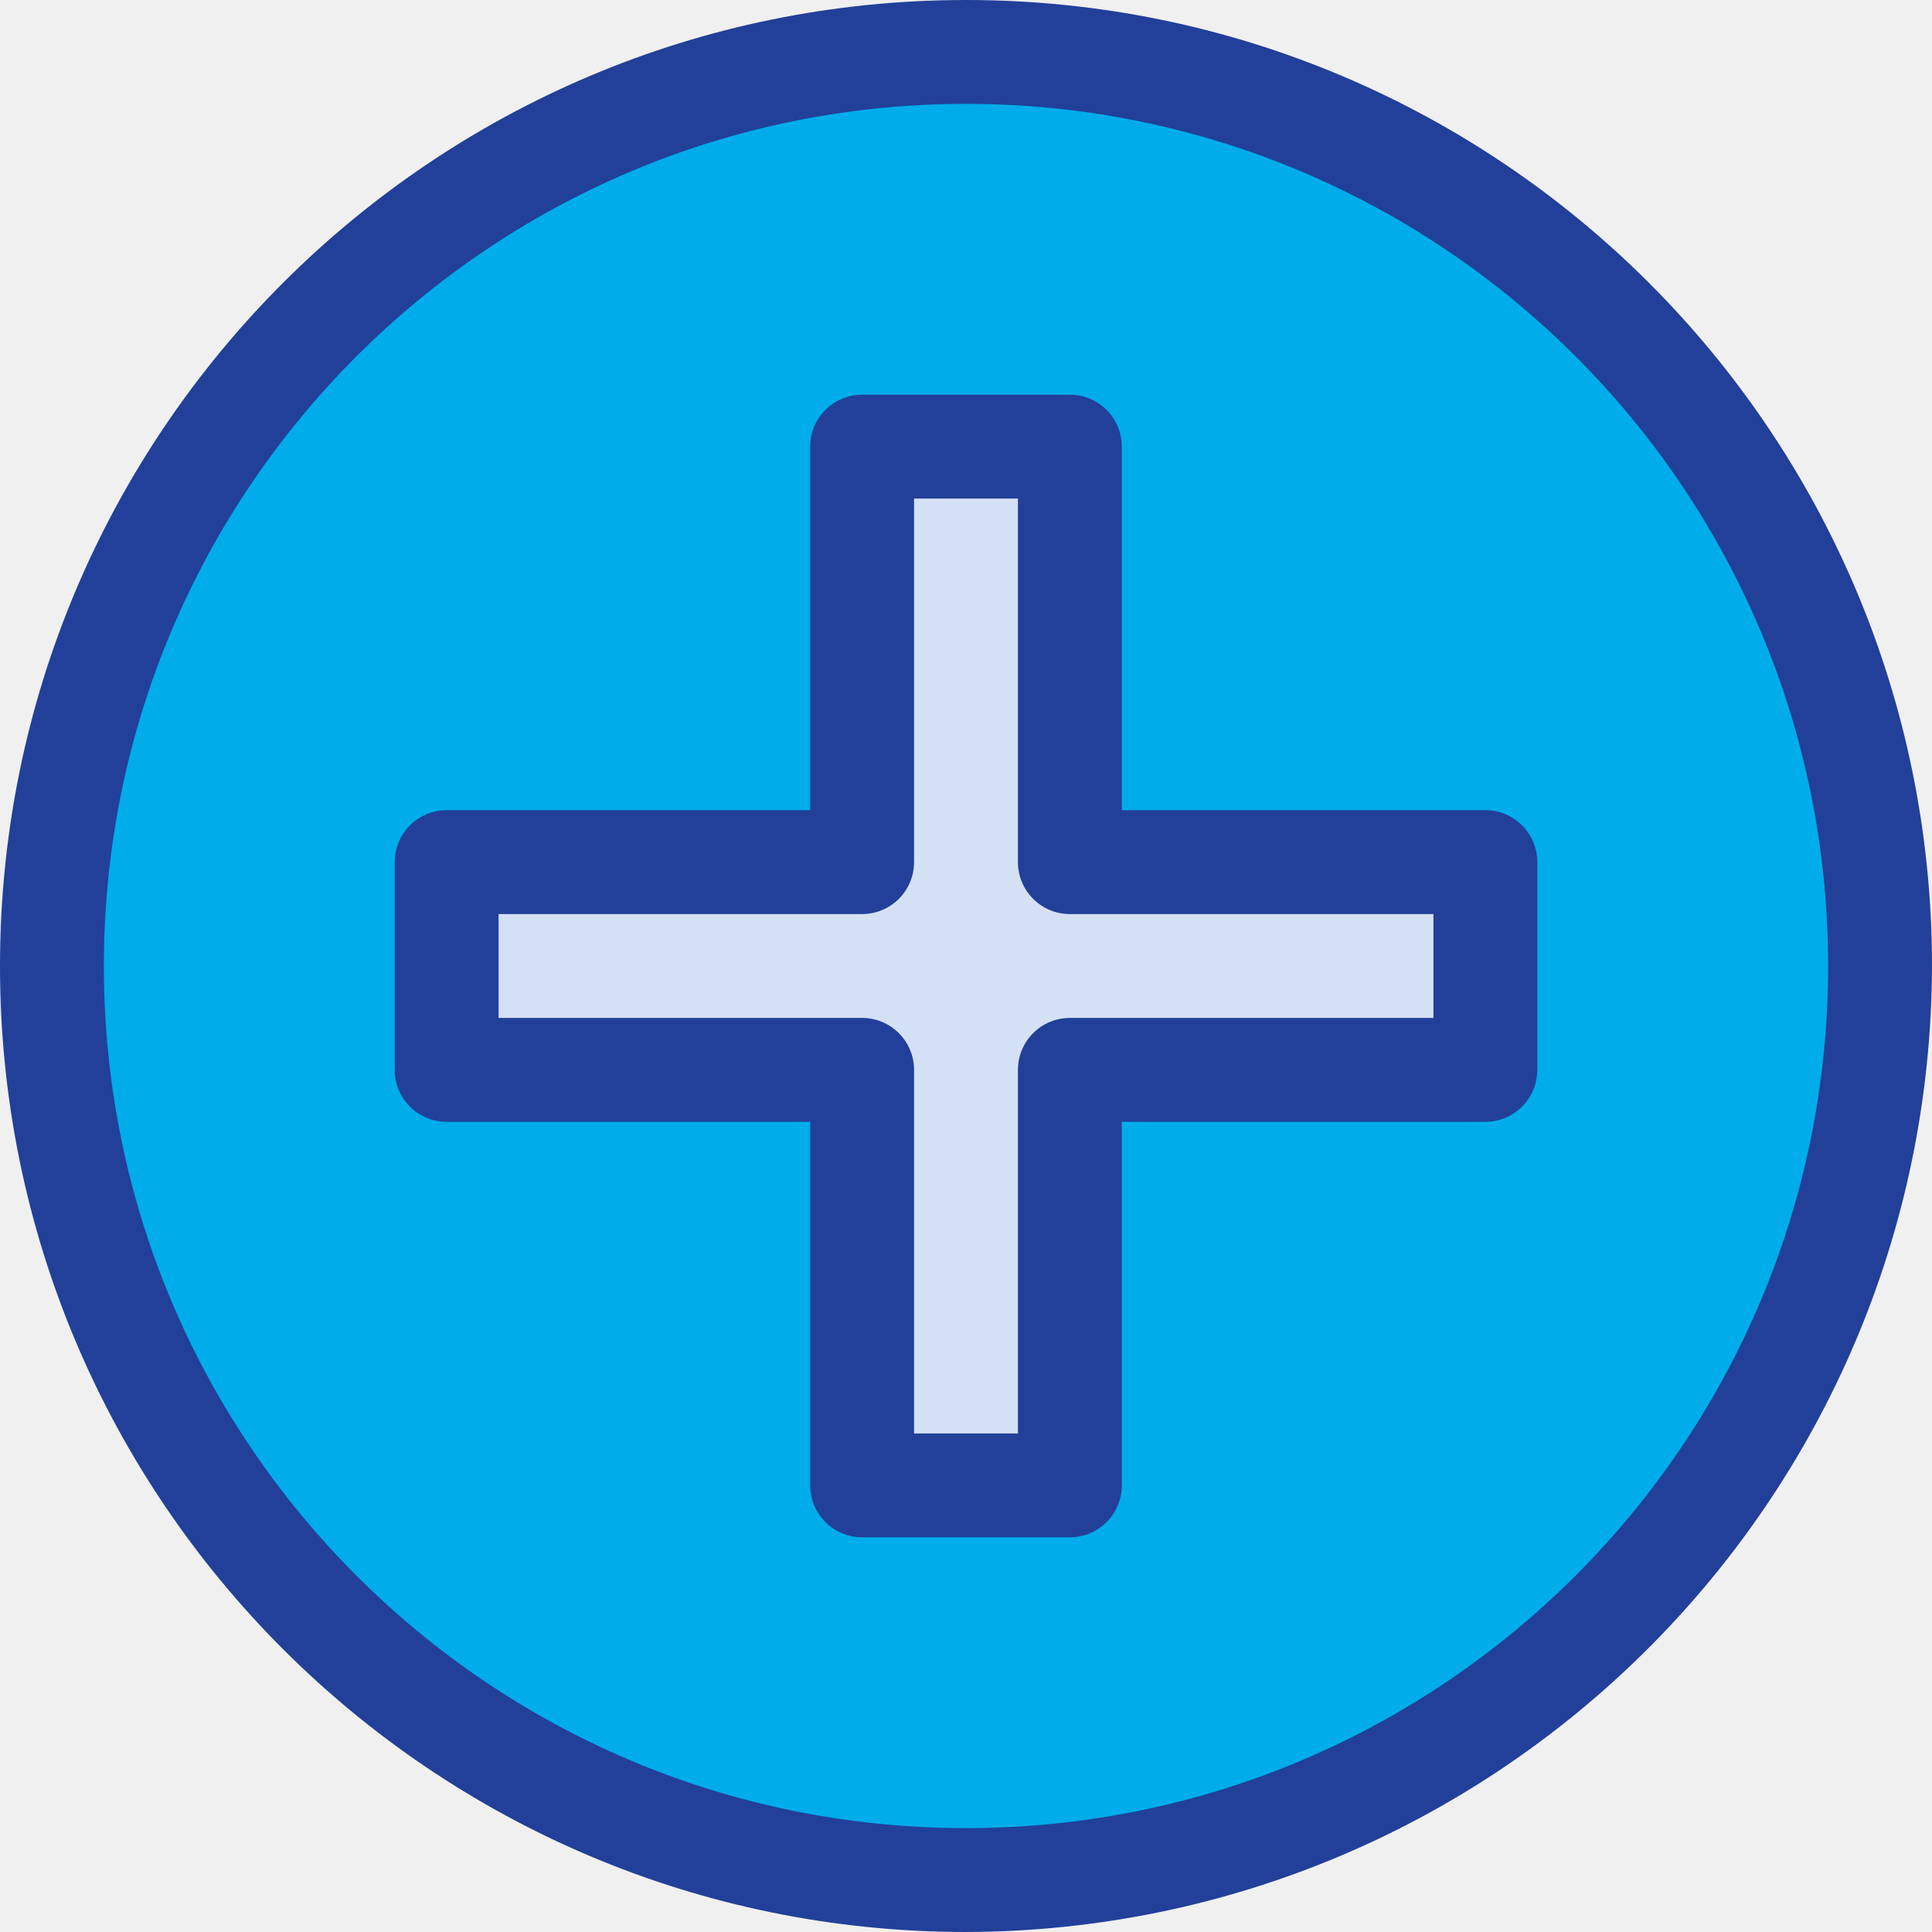
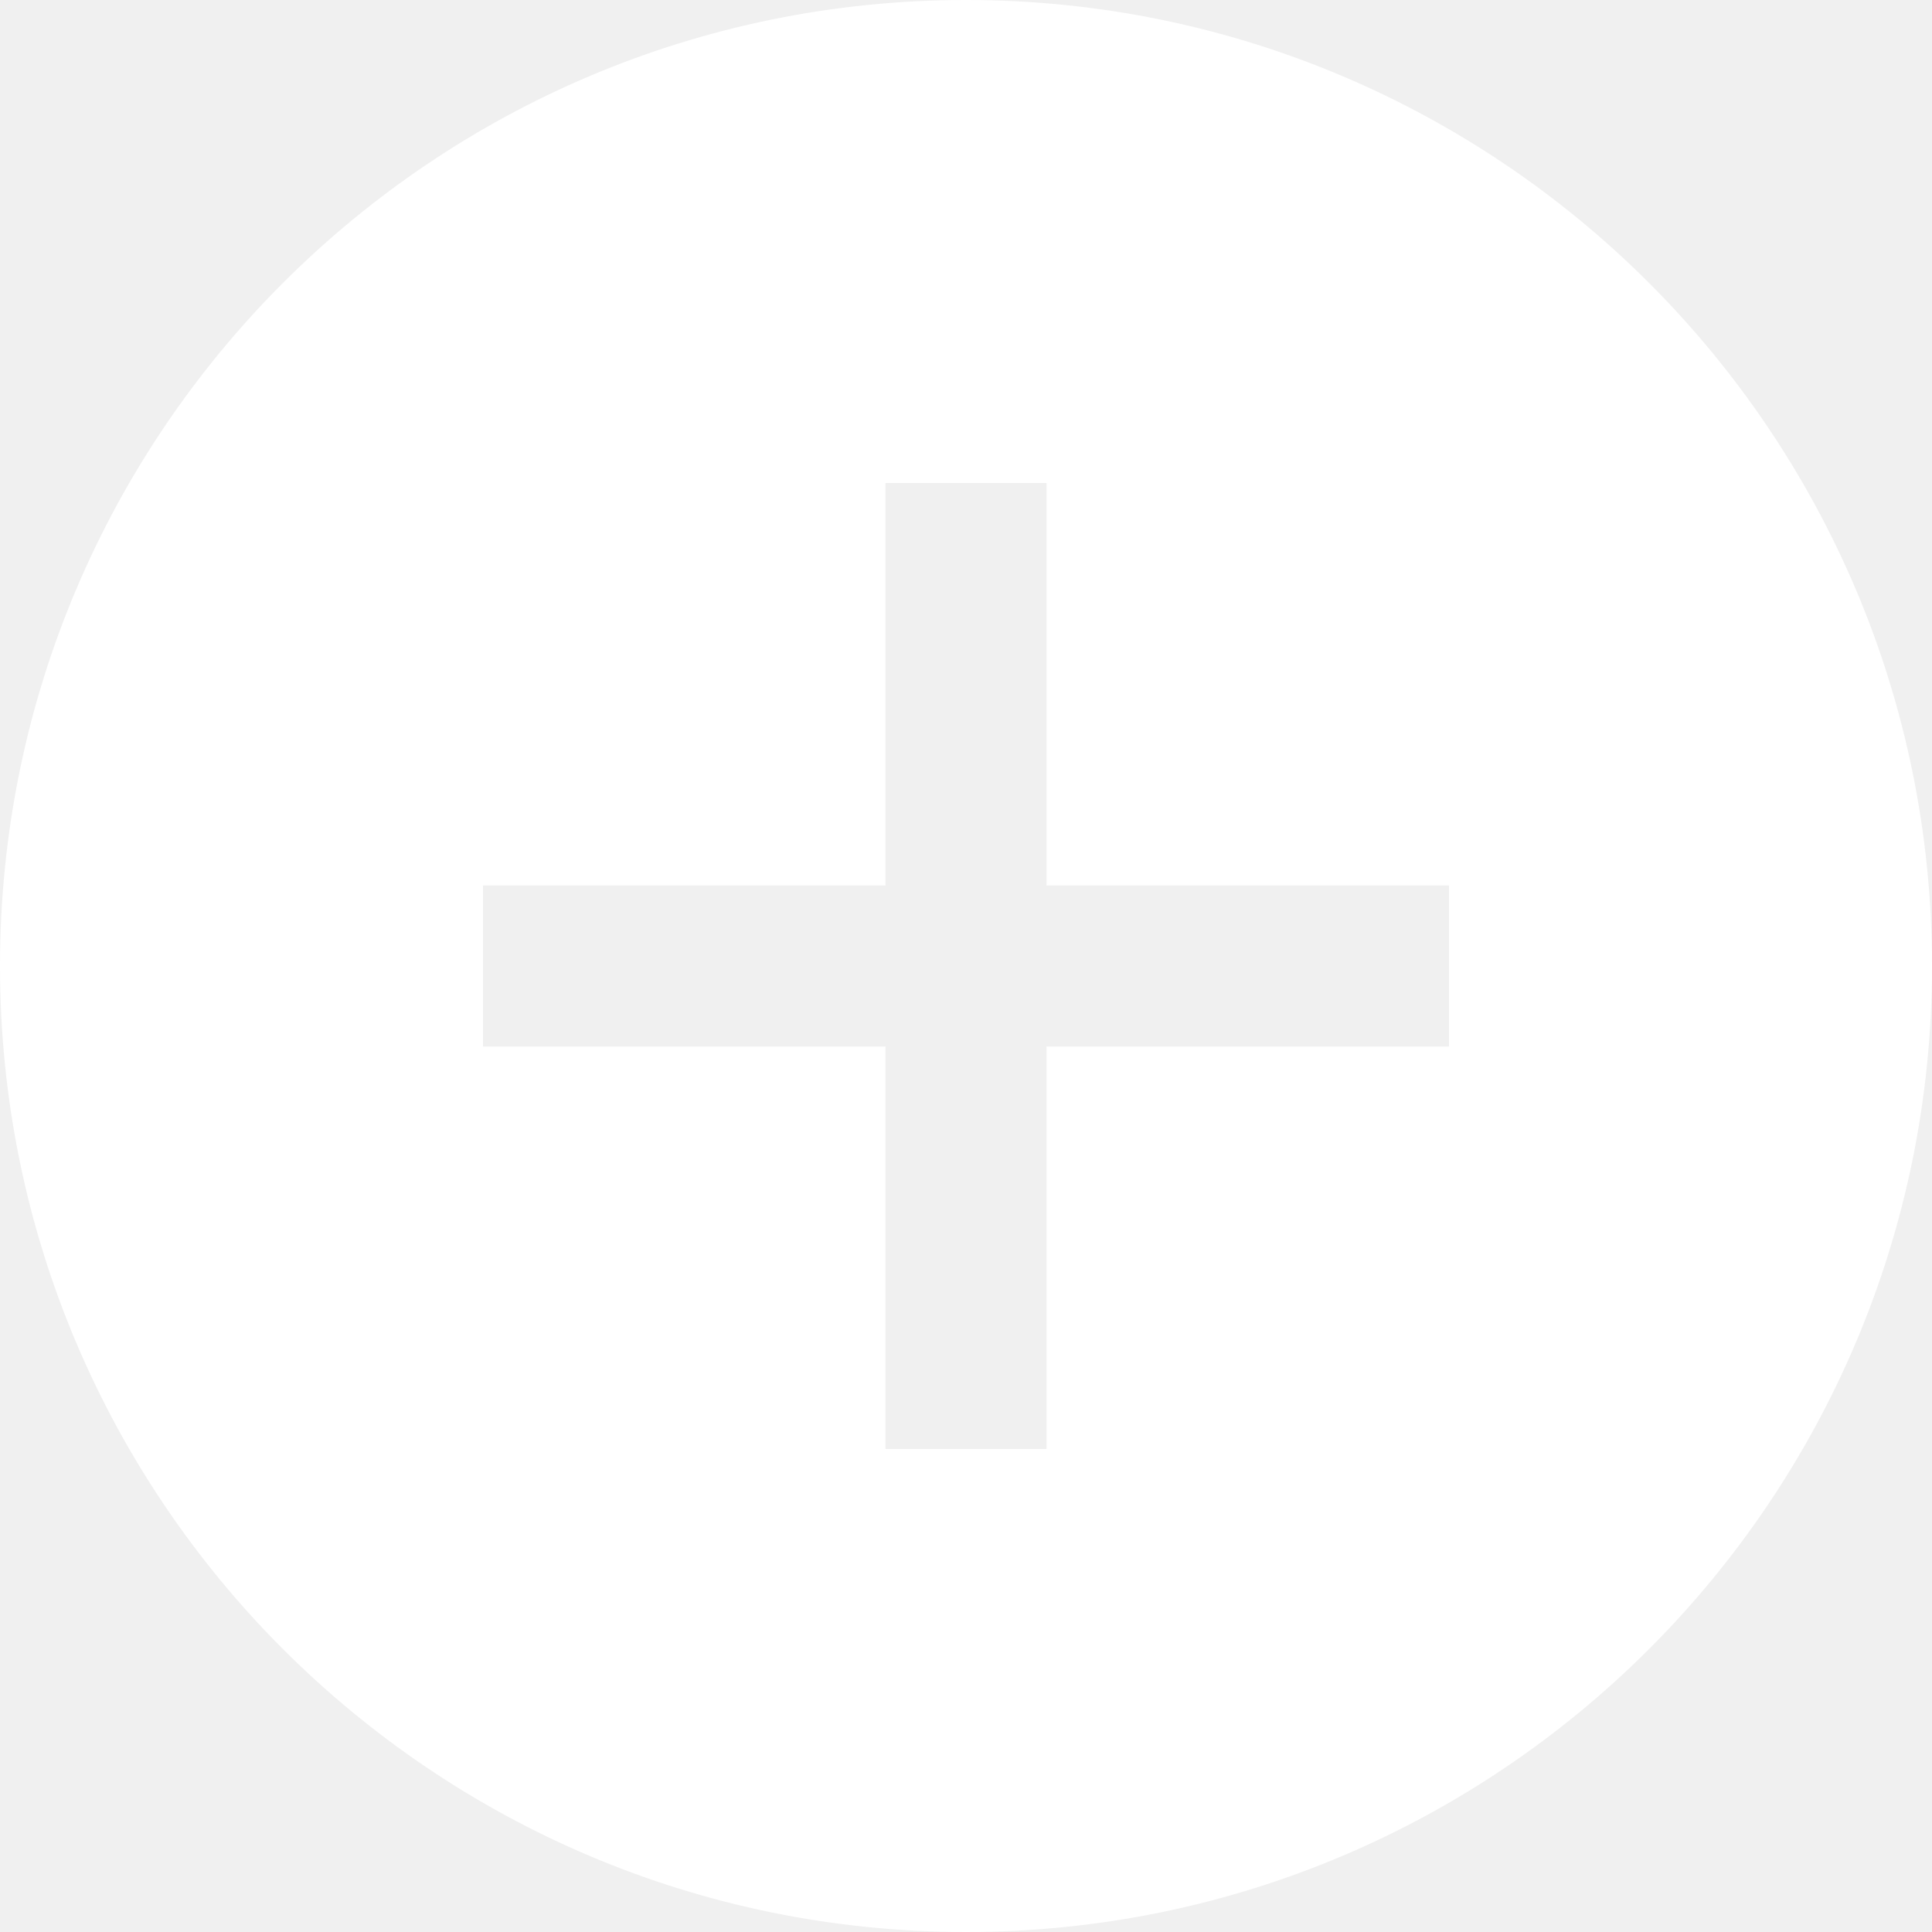
- <svg xmlns="http://www.w3.org/2000/svg" version="1.1" id="Capa_1" x="0px" y="0px" viewBox="0 0 388.702 388.702" style="enable-background:new 0 0 388.702 388.702;" xml:space="preserve">
-   <g>
-     <g>
-       <path style="fill:#00ACEA;" d="M194.351,10.449c101.566,0,183.902,82.336,183.902,183.902s-82.336,183.902-183.902,183.902    S10.449,295.917,10.449,194.351l0,0C10.16,93.074,92.027,10.738,193.305,10.449C193.653,10.448,194.002,10.448,194.351,10.449z     M298.841,215.249v-41.796h-83.592V89.861h-41.796v83.592H89.861v41.796h83.592v83.592h41.796v-83.592H298.841z" />
-       <polygon style="fill:#D4E1F4;" points="298.841,173.453 298.841,215.249 215.249,215.249 215.249,298.841 173.453,298.841     173.453,215.249 89.861,215.249 89.861,173.453 173.453,173.453 173.453,89.861 215.249,89.861 215.249,173.453   " />
-     </g>
-     <g>
-       <path style="fill:#224099;" d="M194.351,388.702C87.014,388.702,0,301.688,0,194.351C0,87.014,87.014,0,194.351,0    c107.337,0,194.351,87.014,194.351,194.351c0,0,0,0,0,0C388.415,301.569,301.569,388.415,194.351,388.702z M194.351,20.898    c-95.795,0-173.453,77.658-173.453,173.453s77.658,173.453,173.453,173.453s173.453-77.658,173.453-173.453    S290.147,20.898,194.351,20.898L194.351,20.898z" />
-       <path style="fill:#224099;" d="M215.249,309.29h-41.796c-5.771,0-10.449-4.678-10.449-10.449v-73.143H89.861    c-5.771,0-10.449-4.678-10.449-10.449v-41.796c0-5.771,4.678-10.449,10.449-10.449h73.143V89.861    c0-5.771,4.678-10.449,10.449-10.449h41.796c5.771,0,10.449,4.678,10.449,10.449v73.143h73.143    c5.771,0,10.449,4.678,10.449,10.449v41.796c0,5.771-4.678,10.449-10.449,10.449h-73.143v73.143    C225.698,304.612,221.02,309.29,215.249,309.29z M183.902,288.392H204.8v-73.143c0-5.771,4.678-10.449,10.449-10.449h73.143    v-20.898h-73.143c-5.771,0-10.449-4.678-10.449-10.449V100.31h-20.898v73.143c0,5.771-4.678,10.449-10.449,10.449H100.31V204.8    h73.143c5.771,0,10.449,4.678,10.449,10.449V288.392z" />
-     </g>
-   </g>
-   <g>
- </g>
-   <g>
- </g>
-   <g>
- </g>
-   <g>
- </g>
-   <g>
- </g>
-   <g>
- </g>
-   <g>
- </g>
-   <g>
- </g>
-   <g>
- </g>
-   <g>
- </g>
-   <g>
- </g>
-   <g>
- </g>
-   <g>
- </g>
-   <g>
- </g>
-   <g>
- </g>
+ <svg xmlns="http://www.w3.org/2000/svg" width="24" height="24" fill="white" viewBox="0 0 24 24">
+   <path d="M12 0c-6.627 0-12 5.373-12 12s5.373 12 12 12 12-5.373 12-12-5.373-12-12-12zm6 13h-5v5h-2v-5h-5v-2h5v-5h2v5h5v2z" />
</svg>
